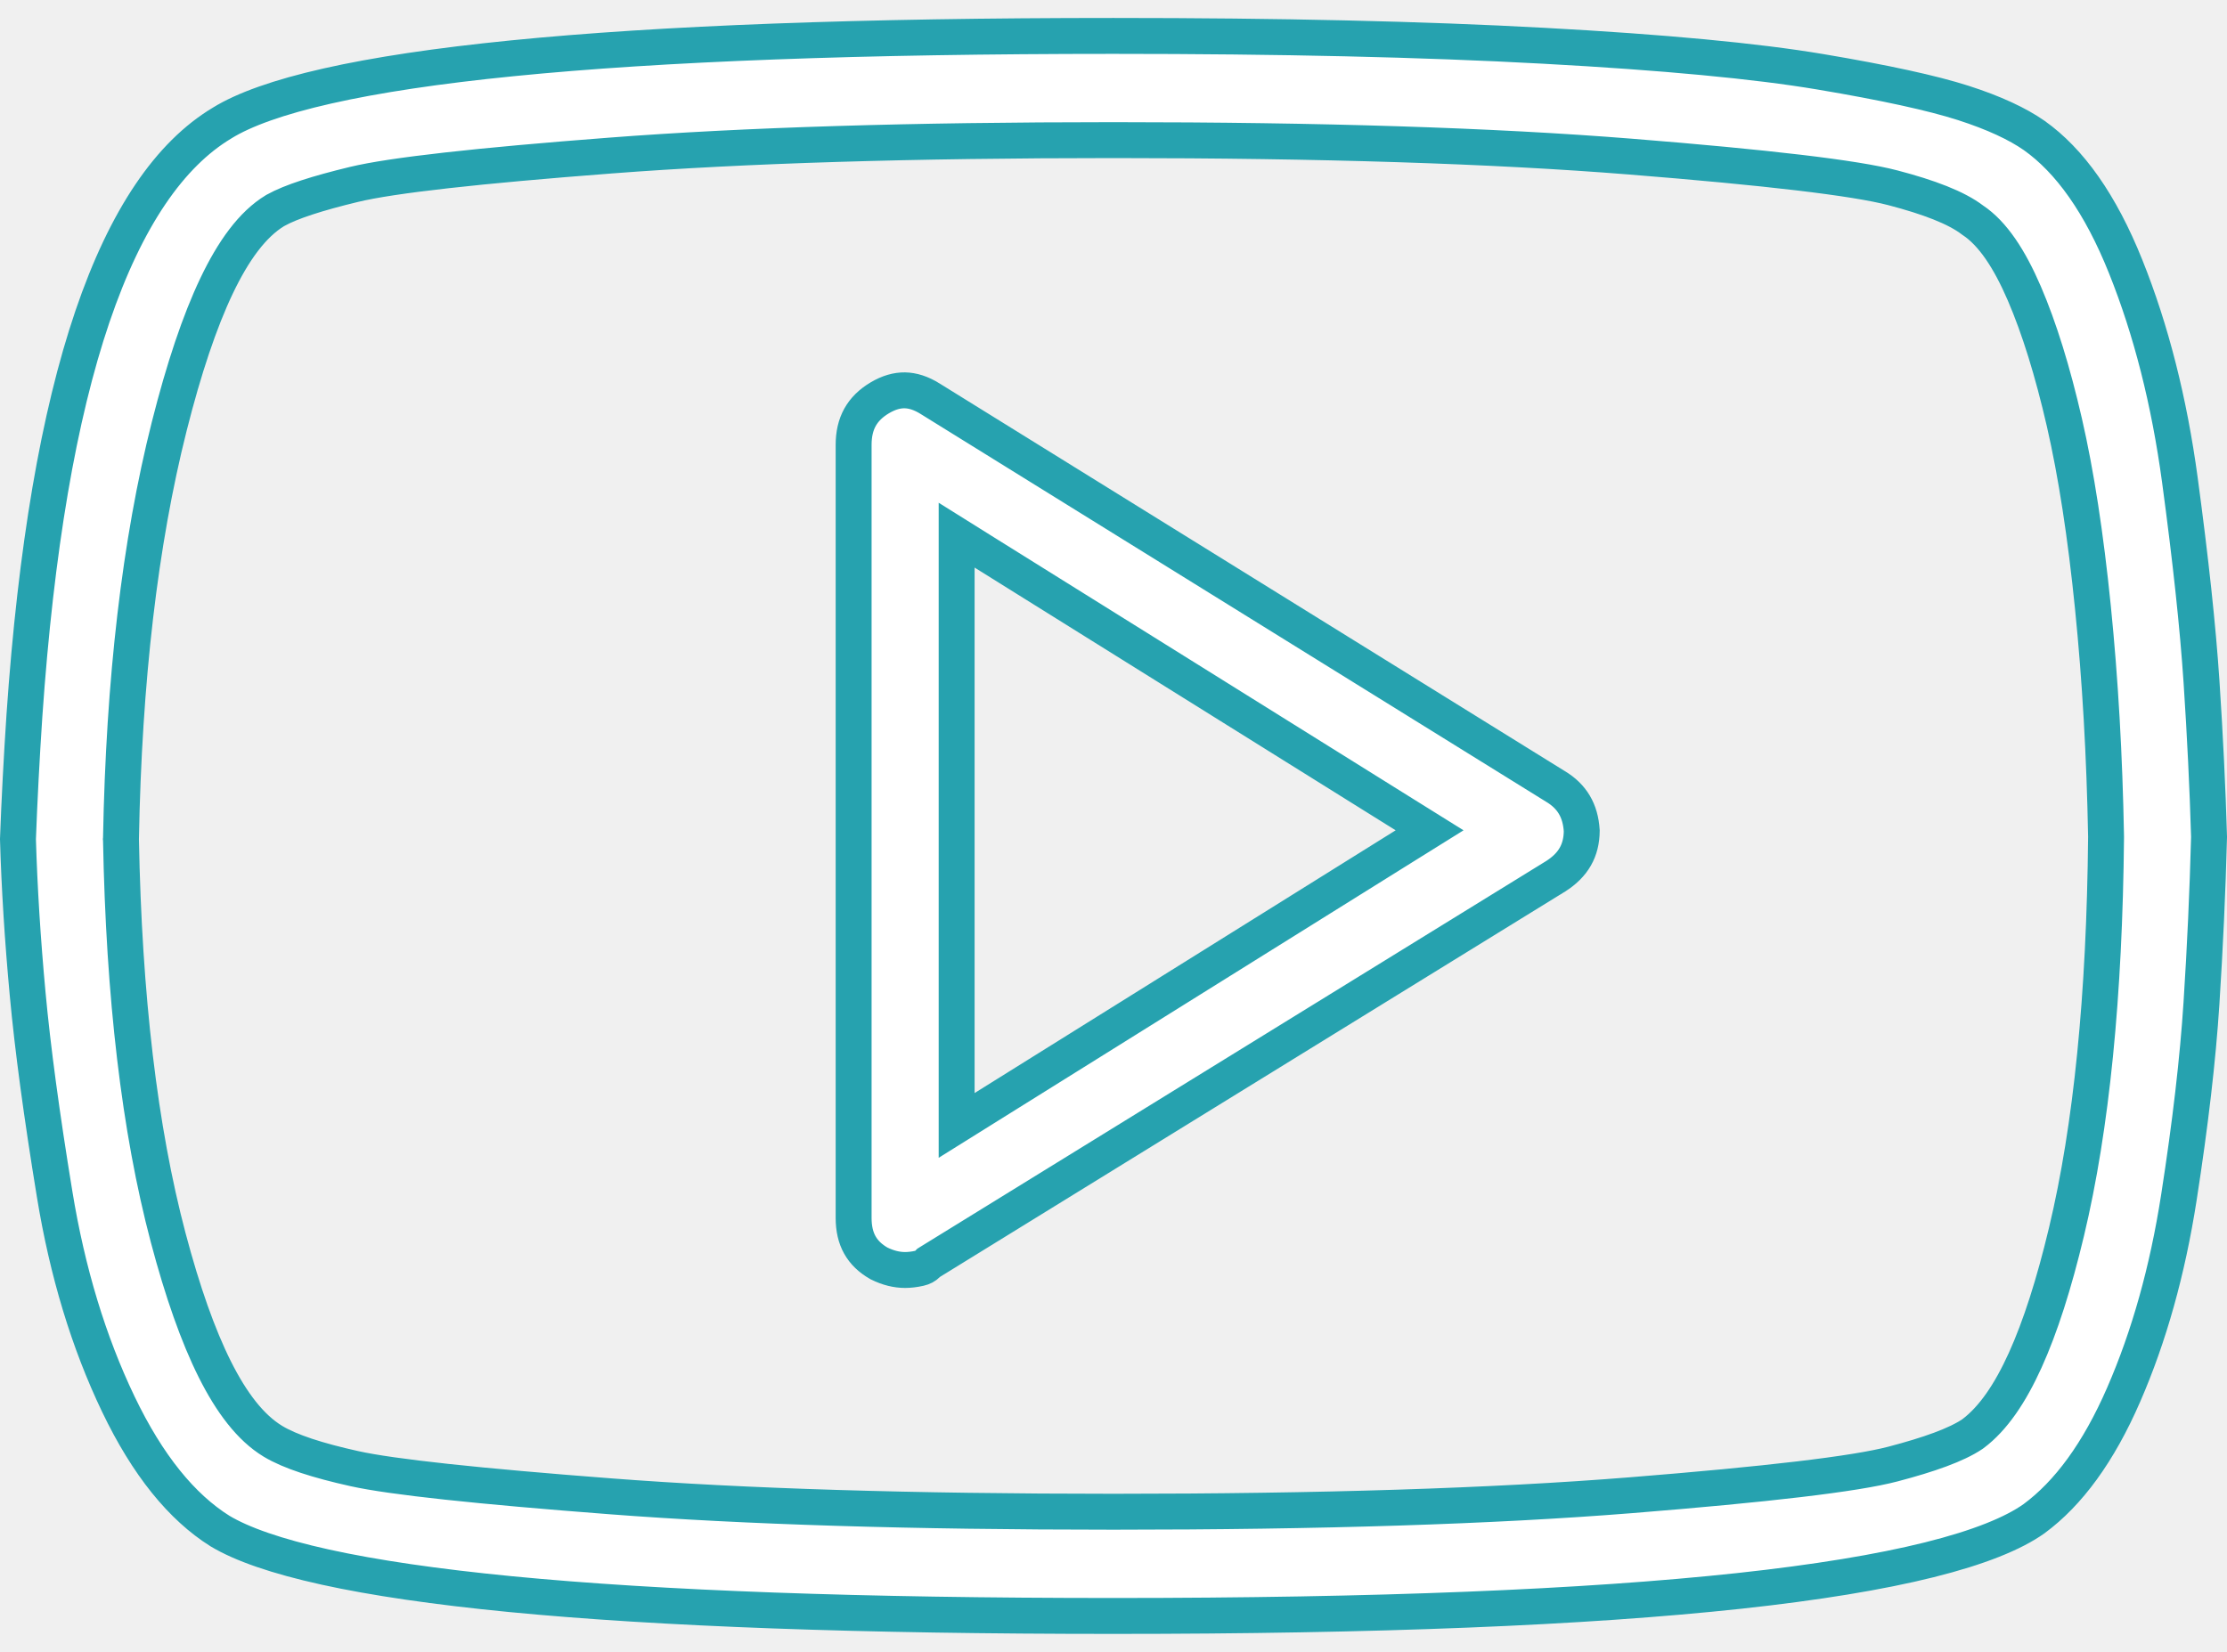
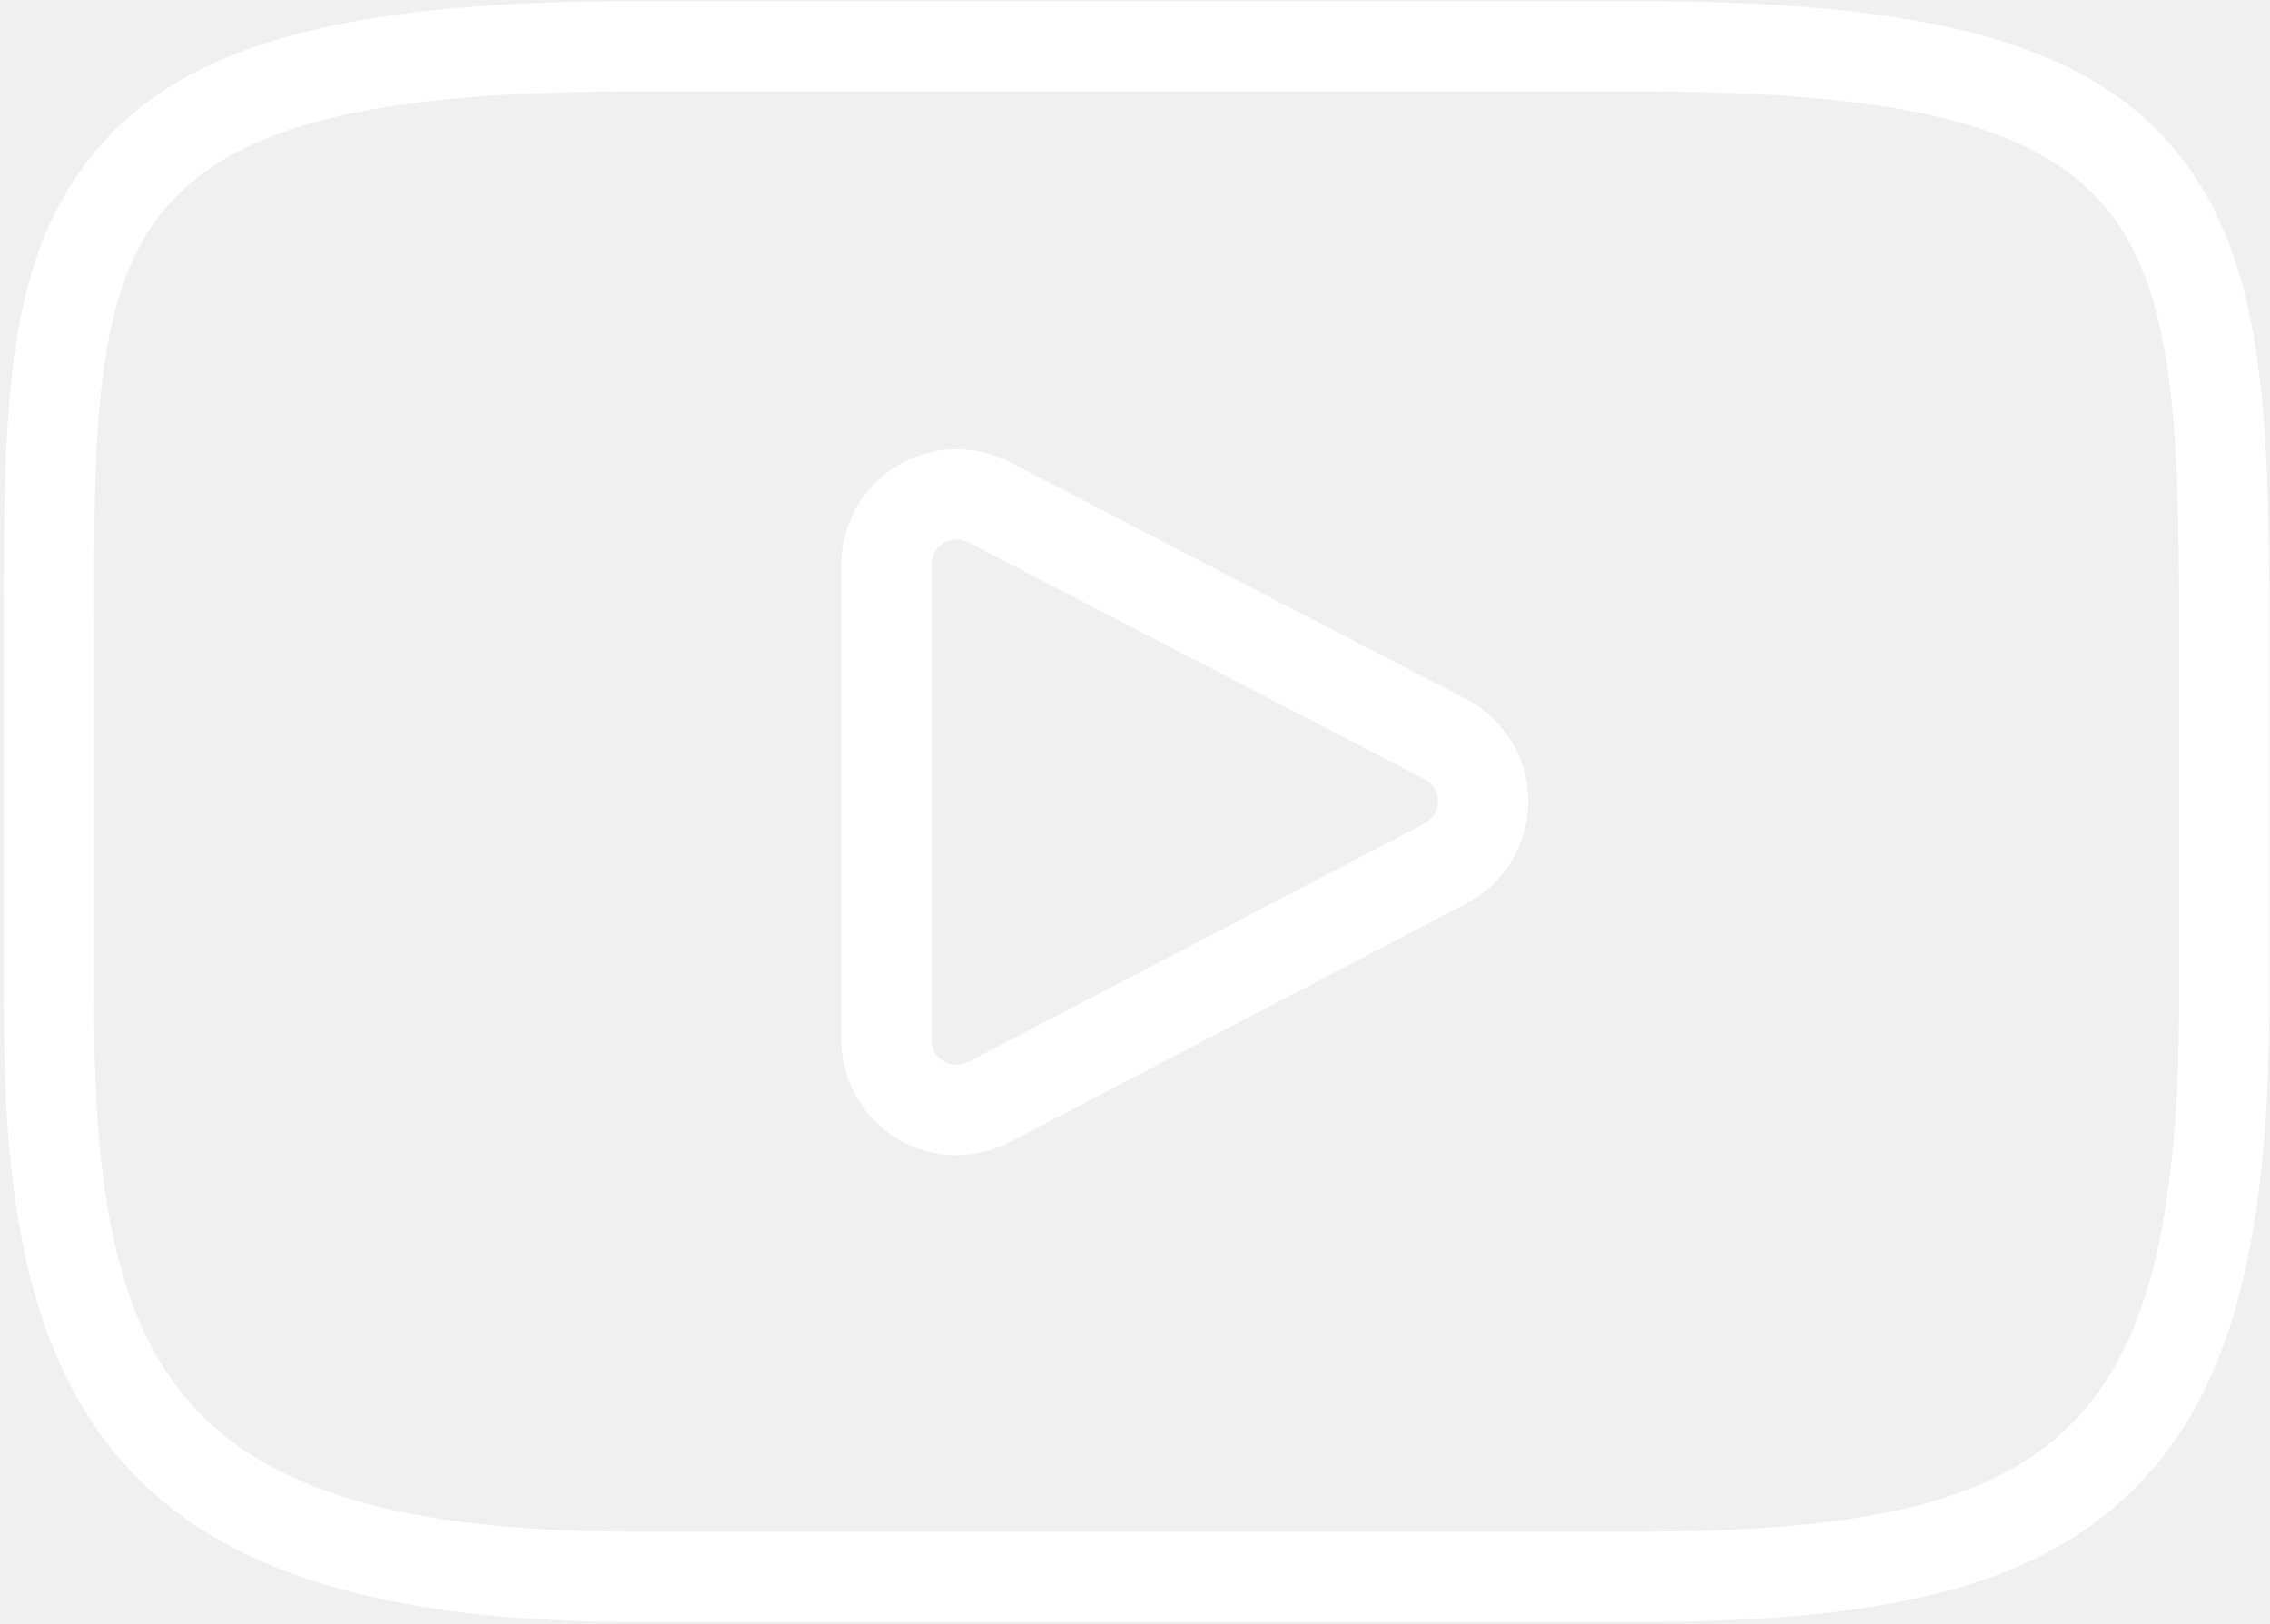
- <svg xmlns="http://www.w3.org/2000/svg" width="62" height="46" viewBox="0 0 62 46" fill="none">
-   <path d="M6.179 3.429L6.179 3.429L6.185 3.425C6.789 3.052 7.754 2.702 9.118 2.394C10.473 2.088 12.187 1.83 14.265 1.623C18.421 1.208 23.997 1 31 1C35.627 1 39.616 1.091 42.968 1.274C46.326 1.456 48.892 1.699 50.677 1.999C52.485 2.303 53.805 2.593 54.656 2.866C55.514 3.142 56.168 3.448 56.636 3.775C57.617 4.472 58.475 5.666 59.179 7.424C59.887 9.189 60.391 11.171 60.689 13.372C60.99 15.601 61.19 17.469 61.29 18.978C61.39 20.492 61.46 21.934 61.5 23.306C61.46 24.839 61.389 26.383 61.289 27.937C61.19 29.483 60.981 31.287 60.66 33.35C60.343 35.387 59.83 37.215 59.124 38.837C58.422 40.452 57.583 41.587 56.63 42.29C56.052 42.702 55.095 43.092 53.71 43.437C52.332 43.78 50.573 44.069 48.425 44.302C44.13 44.766 38.325 45 31 45C23.977 45 18.386 44.797 14.219 44.393C12.135 44.19 10.417 43.939 9.059 43.64C7.694 43.339 6.729 42.999 6.123 42.635C5.064 41.97 4.112 40.81 3.291 39.095C2.468 37.375 1.877 35.43 1.521 33.255C1.159 31.046 0.909 29.188 0.77 27.68C0.63 26.171 0.54 24.733 0.5 23.368C0.54 22.281 0.6 21.133 0.68 19.924C1.001 15.271 1.636 11.574 2.573 8.816C3.514 6.05 4.735 4.296 6.179 3.429ZM54.907 39.939L54.917 39.932L54.927 39.925C55.489 39.505 55.966 38.798 56.382 37.879C56.803 36.95 57.185 35.755 57.531 34.305C58.228 31.39 58.592 27.721 58.633 23.309L58.633 23.309L58.633 23.296C58.592 21.048 58.47 18.92 58.267 16.913C58.065 14.908 57.8 13.189 57.472 11.76C57.145 10.339 56.774 9.139 56.356 8.168C55.949 7.224 55.483 6.502 54.918 6.129C54.464 5.781 53.697 5.491 52.7 5.23C51.641 4.952 49.185 4.665 45.392 4.361C41.567 4.055 36.768 3.902 31 3.902C25.393 3.902 20.726 4.045 17.003 4.331C13.308 4.614 10.908 4.881 9.853 5.136C8.848 5.379 8.101 5.616 7.672 5.857L7.664 5.861L7.657 5.865C7.027 6.246 6.496 6.982 6.03 7.96C5.557 8.952 5.119 10.26 4.712 11.871C3.895 15.11 3.449 18.94 3.368 23.357L3.367 23.366L3.368 23.375C3.449 27.75 3.884 31.451 4.683 34.469C5.081 35.971 5.512 37.196 5.981 38.133C6.445 39.059 6.974 39.758 7.597 40.135C8.075 40.425 8.85 40.672 9.862 40.897C10.911 41.13 13.307 41.386 17.003 41.669C20.726 41.955 25.393 42.098 31 42.098C36.768 42.098 41.567 41.945 45.392 41.639C49.185 41.335 51.641 41.048 52.7 40.77C53.707 40.506 54.467 40.235 54.907 39.939ZM43.306 21.901L43.31 21.903C43.763 22.178 44.001 22.569 44.036 23.136C44.032 23.68 43.806 24.088 43.305 24.405C43.304 24.405 43.303 24.406 43.303 24.406L25.903 35.135L25.852 35.167L25.811 35.209C25.762 35.258 25.699 35.295 25.603 35.317C25.452 35.351 25.318 35.366 25.199 35.366C24.967 35.366 24.725 35.309 24.468 35.181C23.995 34.909 23.765 34.512 23.765 33.915V12.39C23.765 11.788 24 11.374 24.489 11.081C24.745 10.928 24.976 10.867 25.191 10.87C25.406 10.874 25.64 10.943 25.899 11.106L25.902 11.108L43.306 21.901ZM26.633 30.439V31.34L27.397 30.863L39.12 23.546L39.8 23.122L39.12 22.698L27.397 15.381L26.633 14.903V15.805V30.439Z" fill="white" stroke="#26A2AF" />
+ <svg xmlns="http://www.w3.org/2000/svg" width="513" height="367" viewBox="0 0 513 367" fill="none">
+   <path d="M331.326 158.016L228.19 104.461C220.166 100.293 210.381 100.619 202.649 105.315C194.922 110.01 190.121 118.542 190.121 127.584V235.046C190.121 244.101 194.931 252.641 202.68 257.336C206.75 259.8 211.418 261.103 216.178 261.103C220.366 261.103 224.539 260.078 228.248 258.14L331.384 204.237C340.025 199.724 345.385 190.861 345.375 181.106C345.363 171.357 339.979 162.509 331.326 158.016ZM321.936 186.157H321.935L218.797 240.061C217.079 240.96 214.902 240.89 213.247 239.888C211.564 238.868 210.519 237.013 210.519 235.045V127.584C210.519 125.621 211.562 123.769 213.239 122.75C214.136 122.206 215.157 121.932 216.182 121.932C217.077 121.932 217.974 122.141 218.786 122.563L321.924 176.119C323.804 177.095 324.973 179.017 324.976 181.131C324.977 183.251 323.812 185.177 321.936 186.157Z" fill="white" />
+   <path d="M491.296 33.594V33.595C471.381 9.92 436.358 0.262 370.414 0.262H143.286C75.766 0.262 40.127 10.549 20.273 35.77C0.852 60.444 0.852 94.188 0.852 140.892V226.001C0.852 264.361 4.089 303.556 27.577 330.376C49.237 355.11 86.004 366.63 143.286 366.63H370.415C427.585 366.63 459.694 358.217 481.246 337.591C503.399 316.39 512.852 283.017 512.852 226.001V140.892C512.852 91.553 511.352 57.43 491.296 33.594ZM492.454 226.001C492.454 276.909 484.884 305.875 467.142 322.854C449.792 339.458 421.769 346.232 370.416 346.232H143.286C38.87 346.232 21.251 309.142 21.251 226.002V140.893C21.251 98.291 21.251 67.51 36.302 48.389C51.805 28.694 82.8 20.661 143.287 20.661V20.66H370.415C429.614 20.66 460.114 28.212 475.688 46.726V46.727C491.288 65.266 492.454 96.047 492.454 140.892V226.001Z" fill="white" />
</svg>
